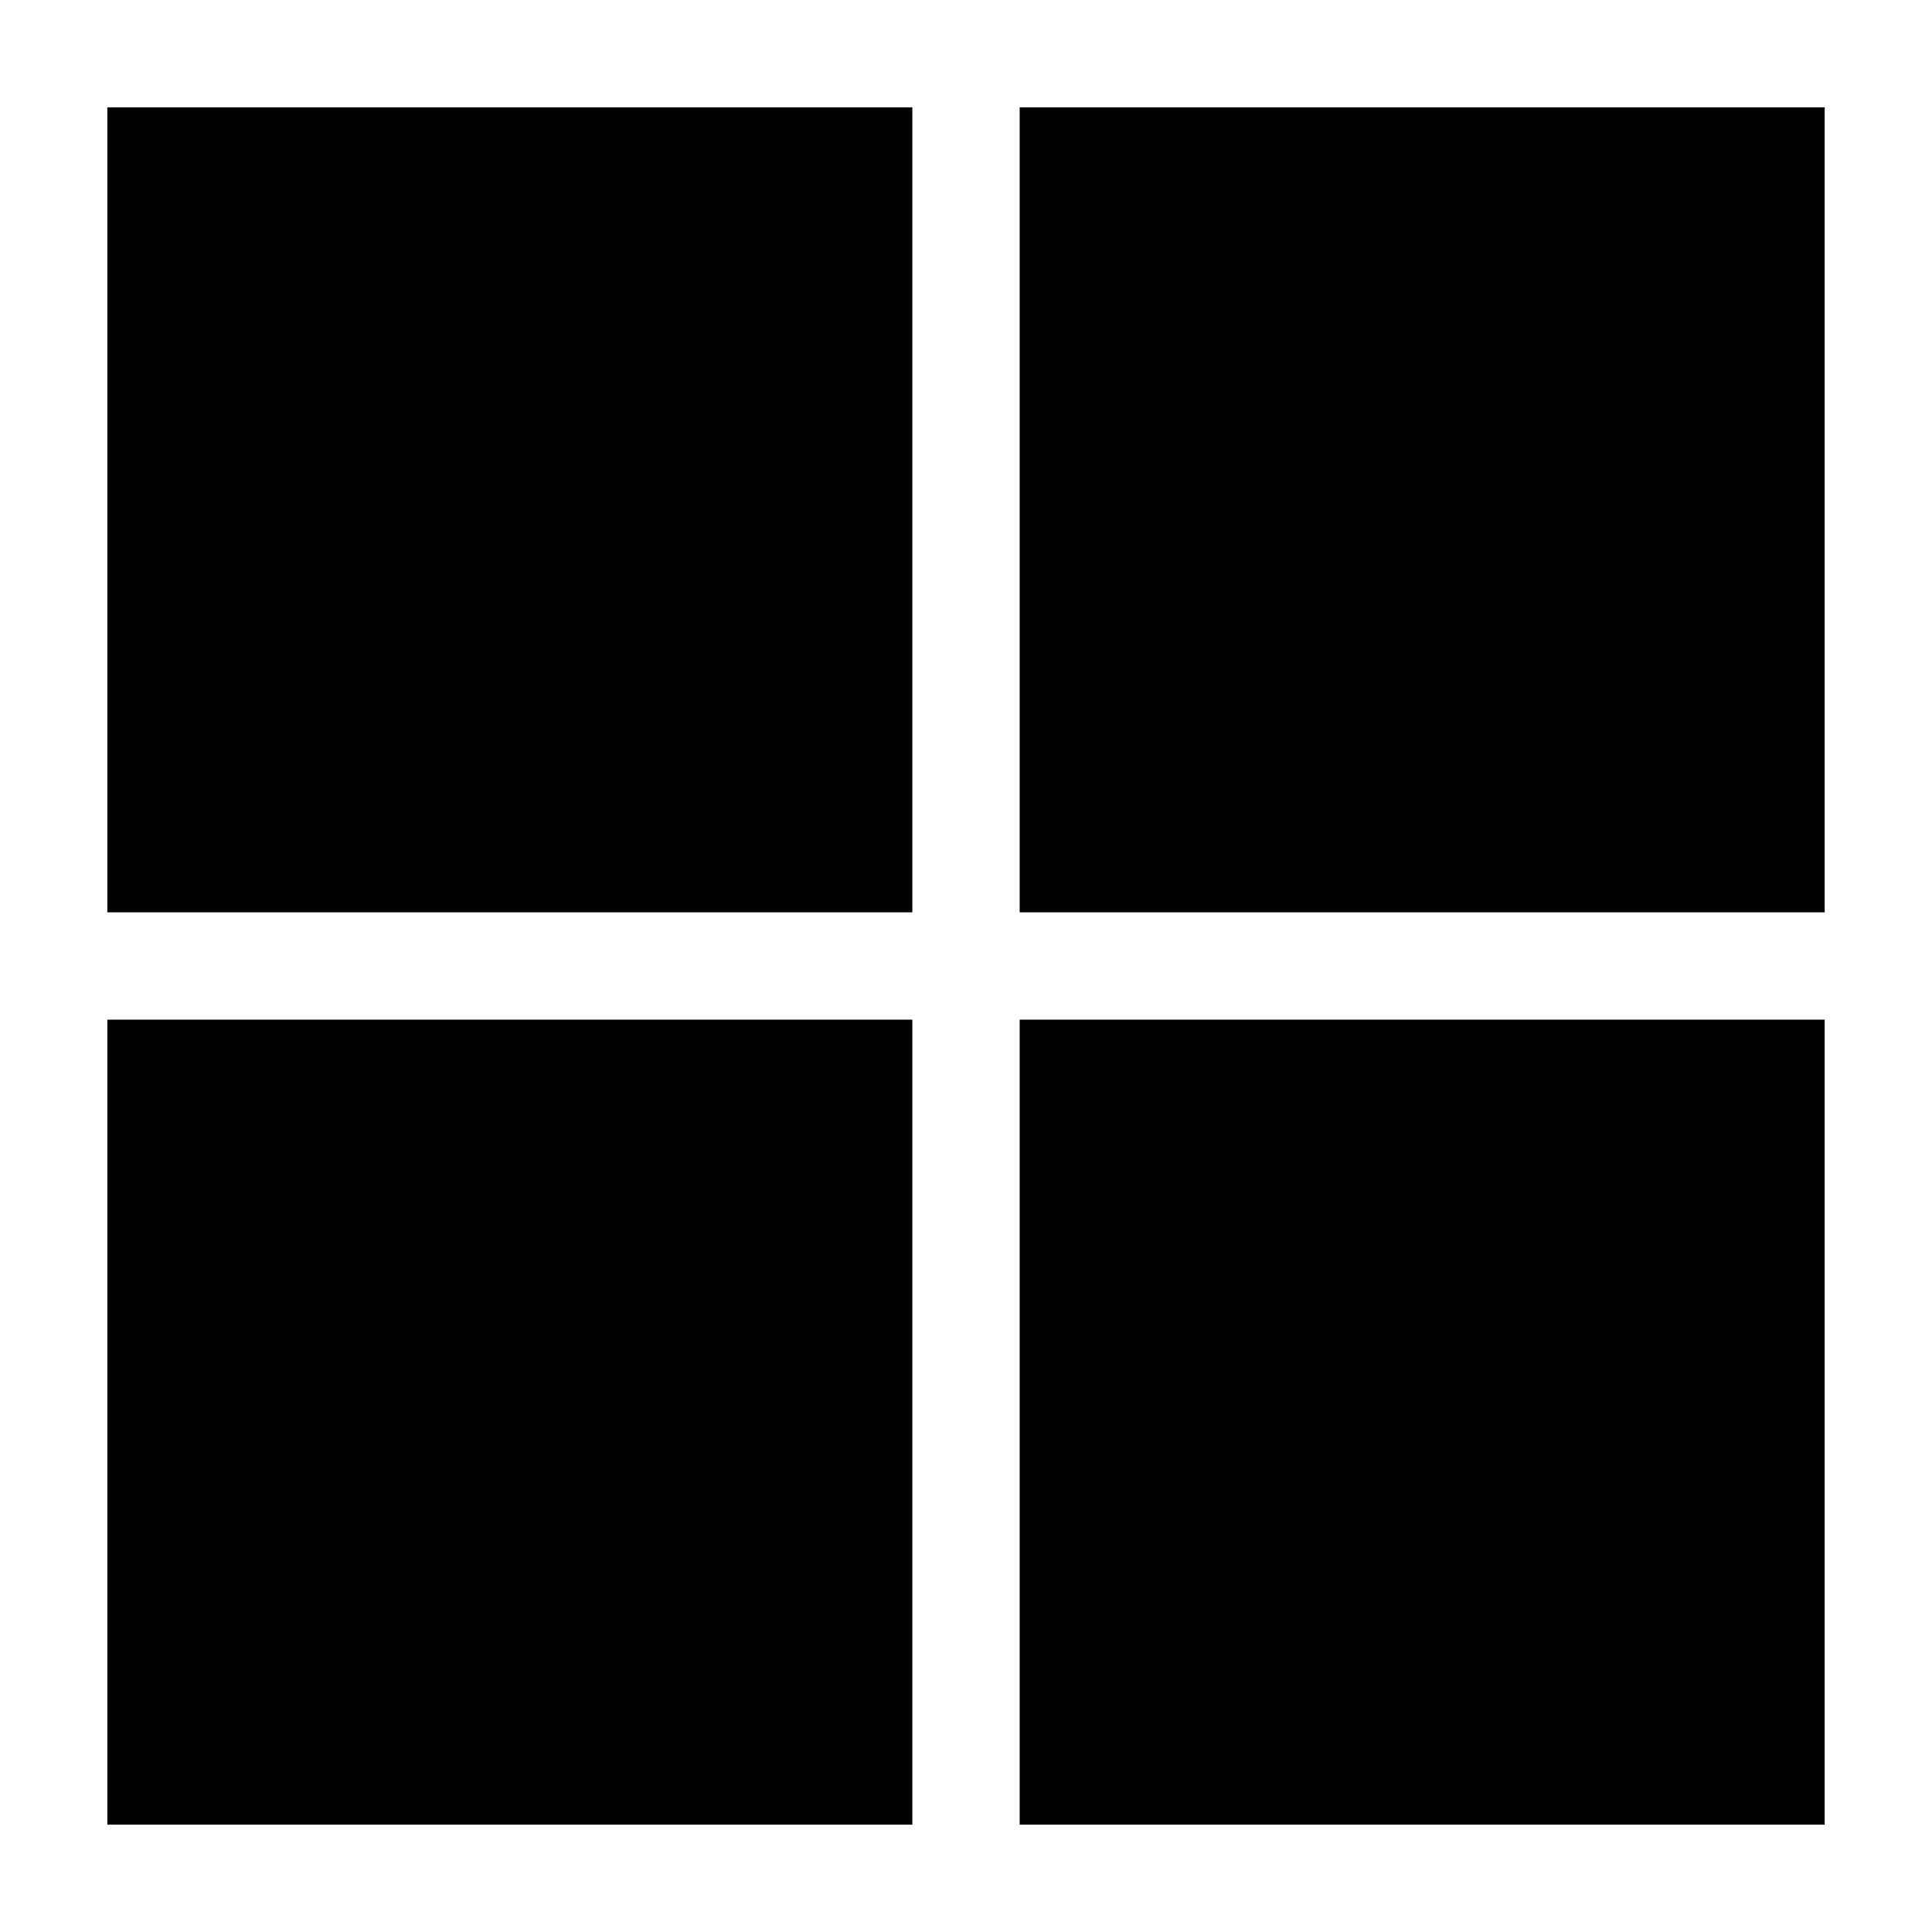
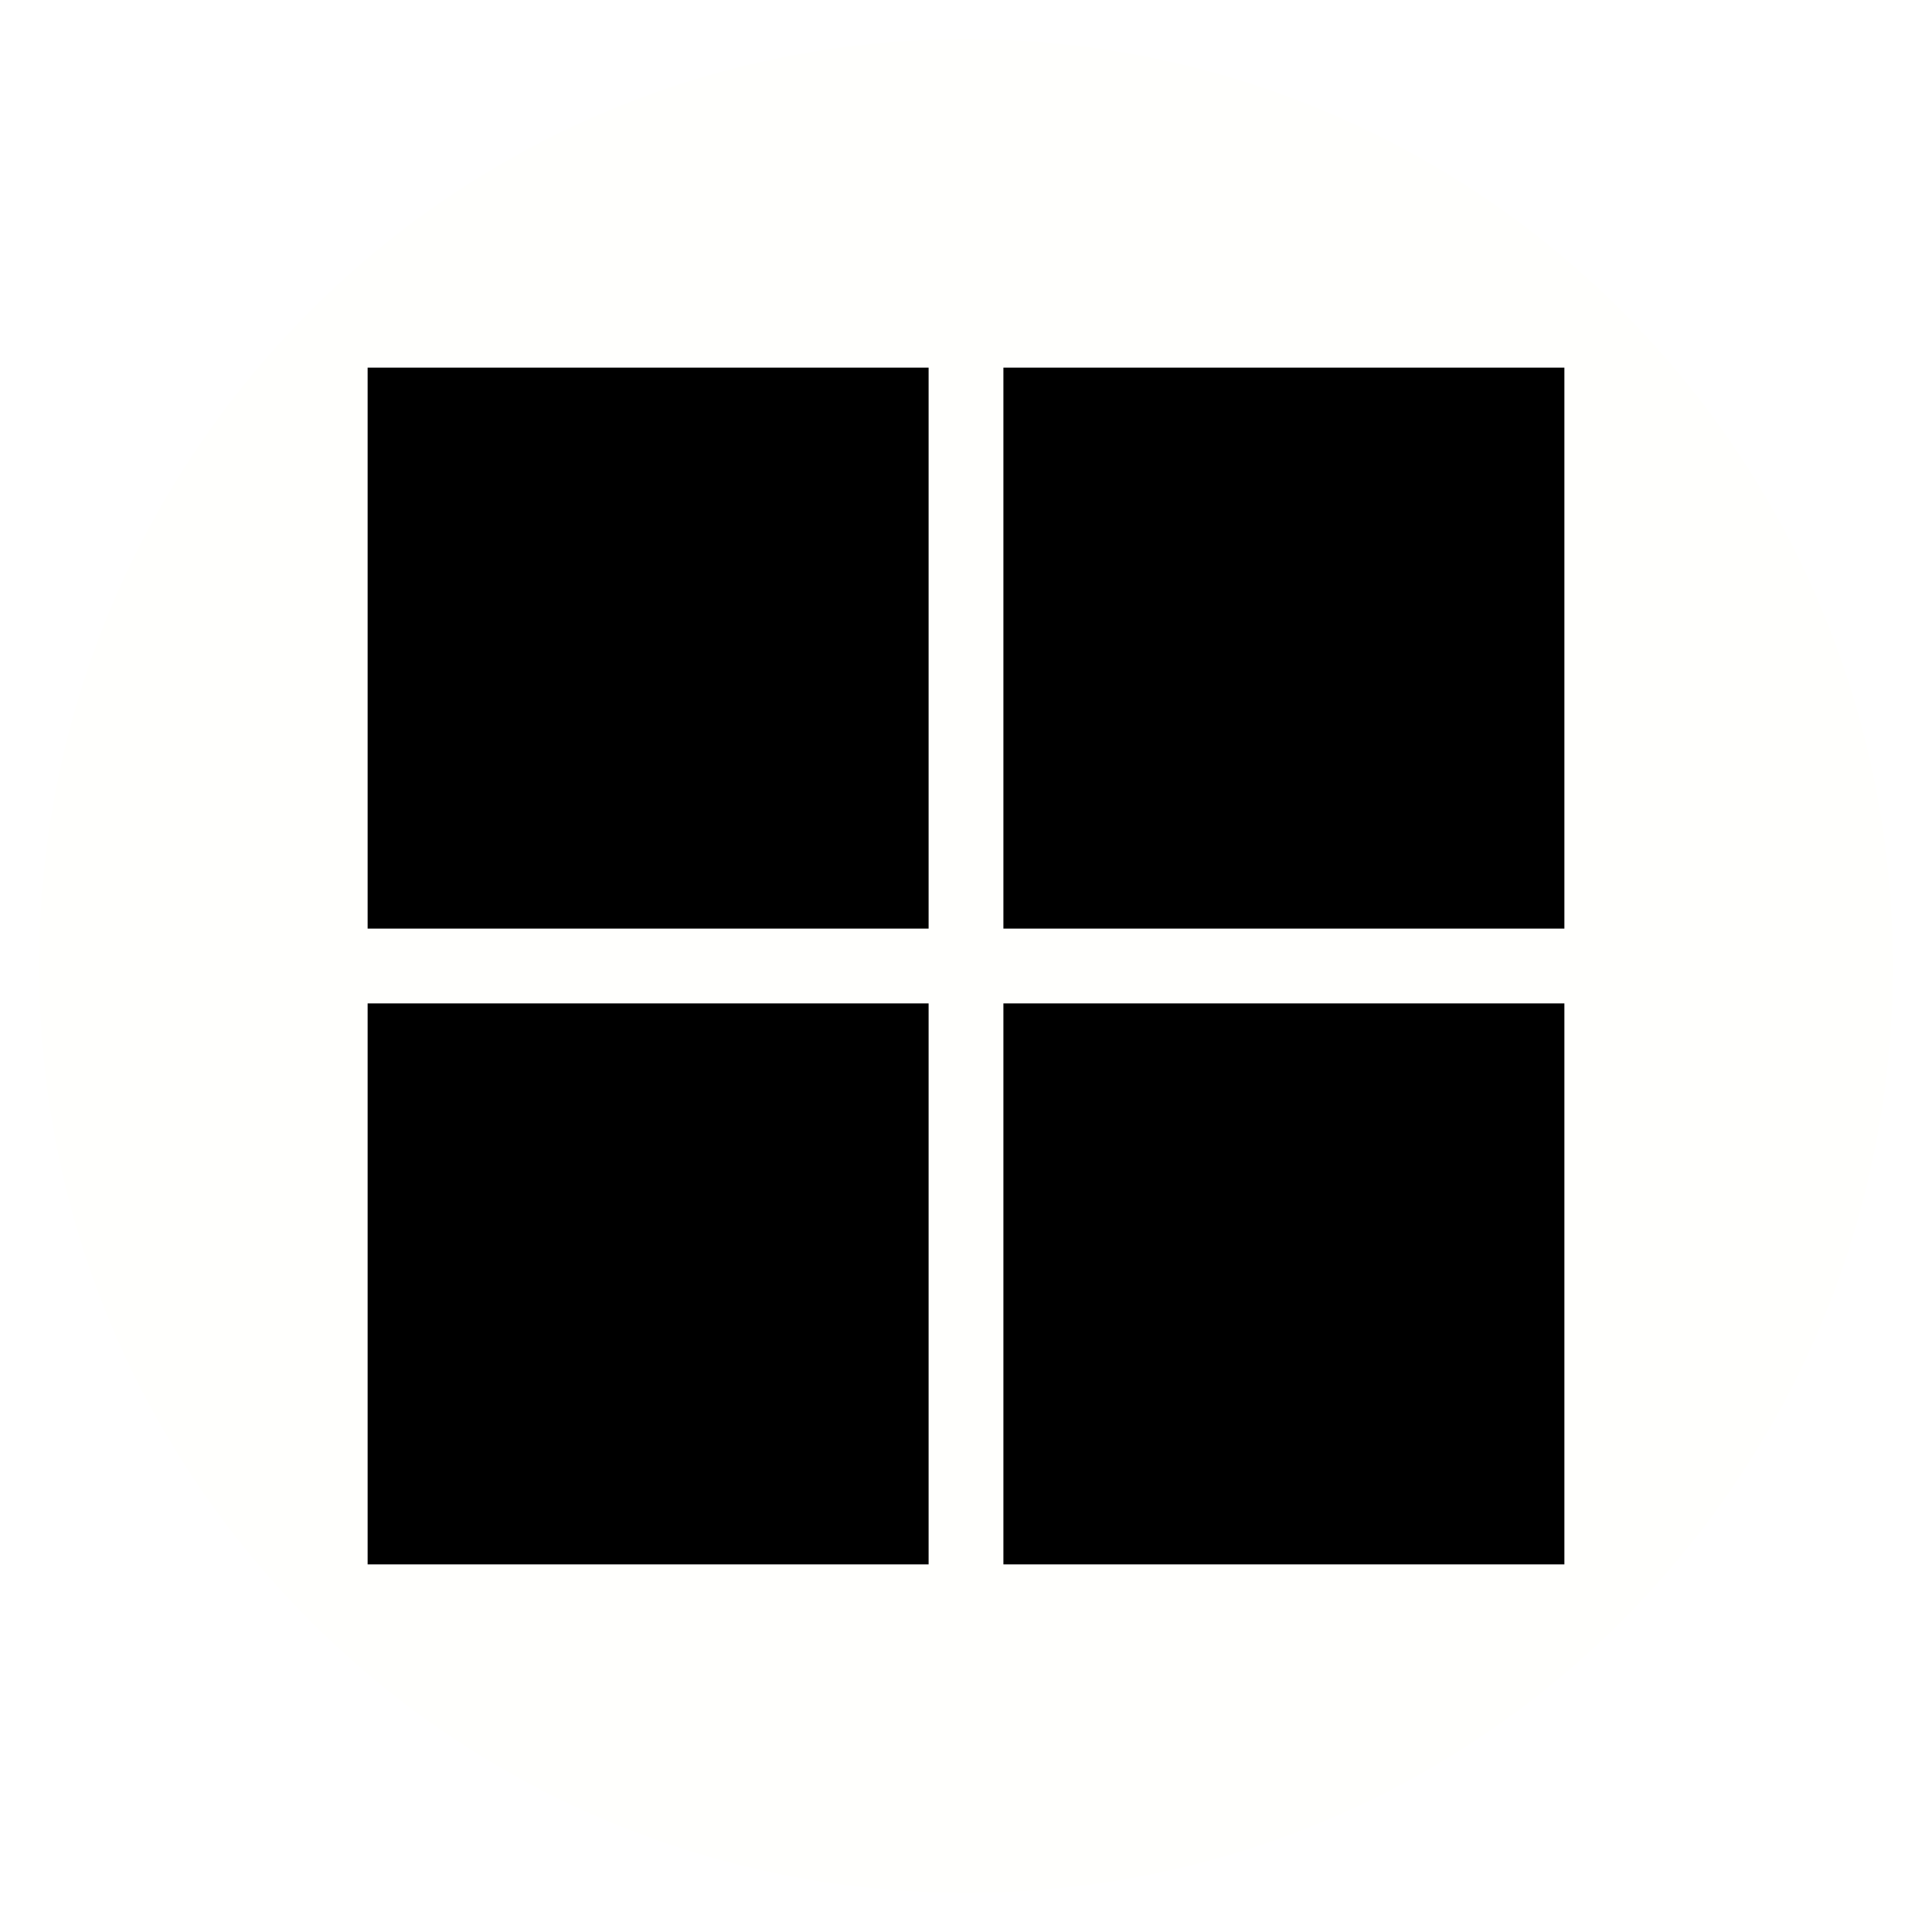
<svg xmlns="http://www.w3.org/2000/svg" id="emoji" viewBox="0 0 72 72" version="1.1">
-   <defs id="defs16" />
-   <g id="g1365" transform="translate(-0.3808556,0.6290552)">
+   <defs id="defs2298">
+     <linearGradient id="linearGradient4804">
+       <stop style="stop-color:#000000;stop-opacity:1;" offset="0" id="stop4802" />
+     </linearGradient>
+     <linearGradient id="linearGradient4780">
+       <stop style="stop-color:#000000;stop-opacity:1;" offset="0" id="stop4778" />
+     </linearGradient>
+   </defs>
+   <ellipse style="fill:#fffffd;fill-opacity:1;stroke:none" id="path848" cx="36" cy="36" rx="34.541" ry="34.54" />
+   <g id="g1365" transform="matrix(0.696875,0,0,0.696875,10.64709,11.35087)">
    <g id="g1318">
      <rect style="fill:#000000;stroke:#000000;stroke-width:0;stroke-miterlimit:4;stroke-dasharray:none;stroke-opacity:0" id="rect1027" width="30" height="30" x="4.381" y="3.371" />
      <rect style="fill:#000000;stroke:#000000;stroke-width:0;stroke-miterlimit:4;stroke-dasharray:none;stroke-opacity:0" id="rect1027-3" width="30" height="30" x="38.381" y="3.371" />
    </g>
    <g id="g1318-6" transform="translate(0,34)">
      <rect style="fill:#000000;stroke:#000000;stroke-width:0;stroke-miterlimit:4;stroke-dasharray:none;stroke-opacity:0" id="rect1027-7" width="30" height="30" x="4.381" y="3.371" />
      <rect style="fill:#000000;stroke:#000000;stroke-width:0;stroke-miterlimit:4;stroke-dasharray:none;stroke-opacity:0" id="rect1027-3-5" width="30" height="30" x="38.381" y="3.371" />
    </g>
  </g>
</svg>
